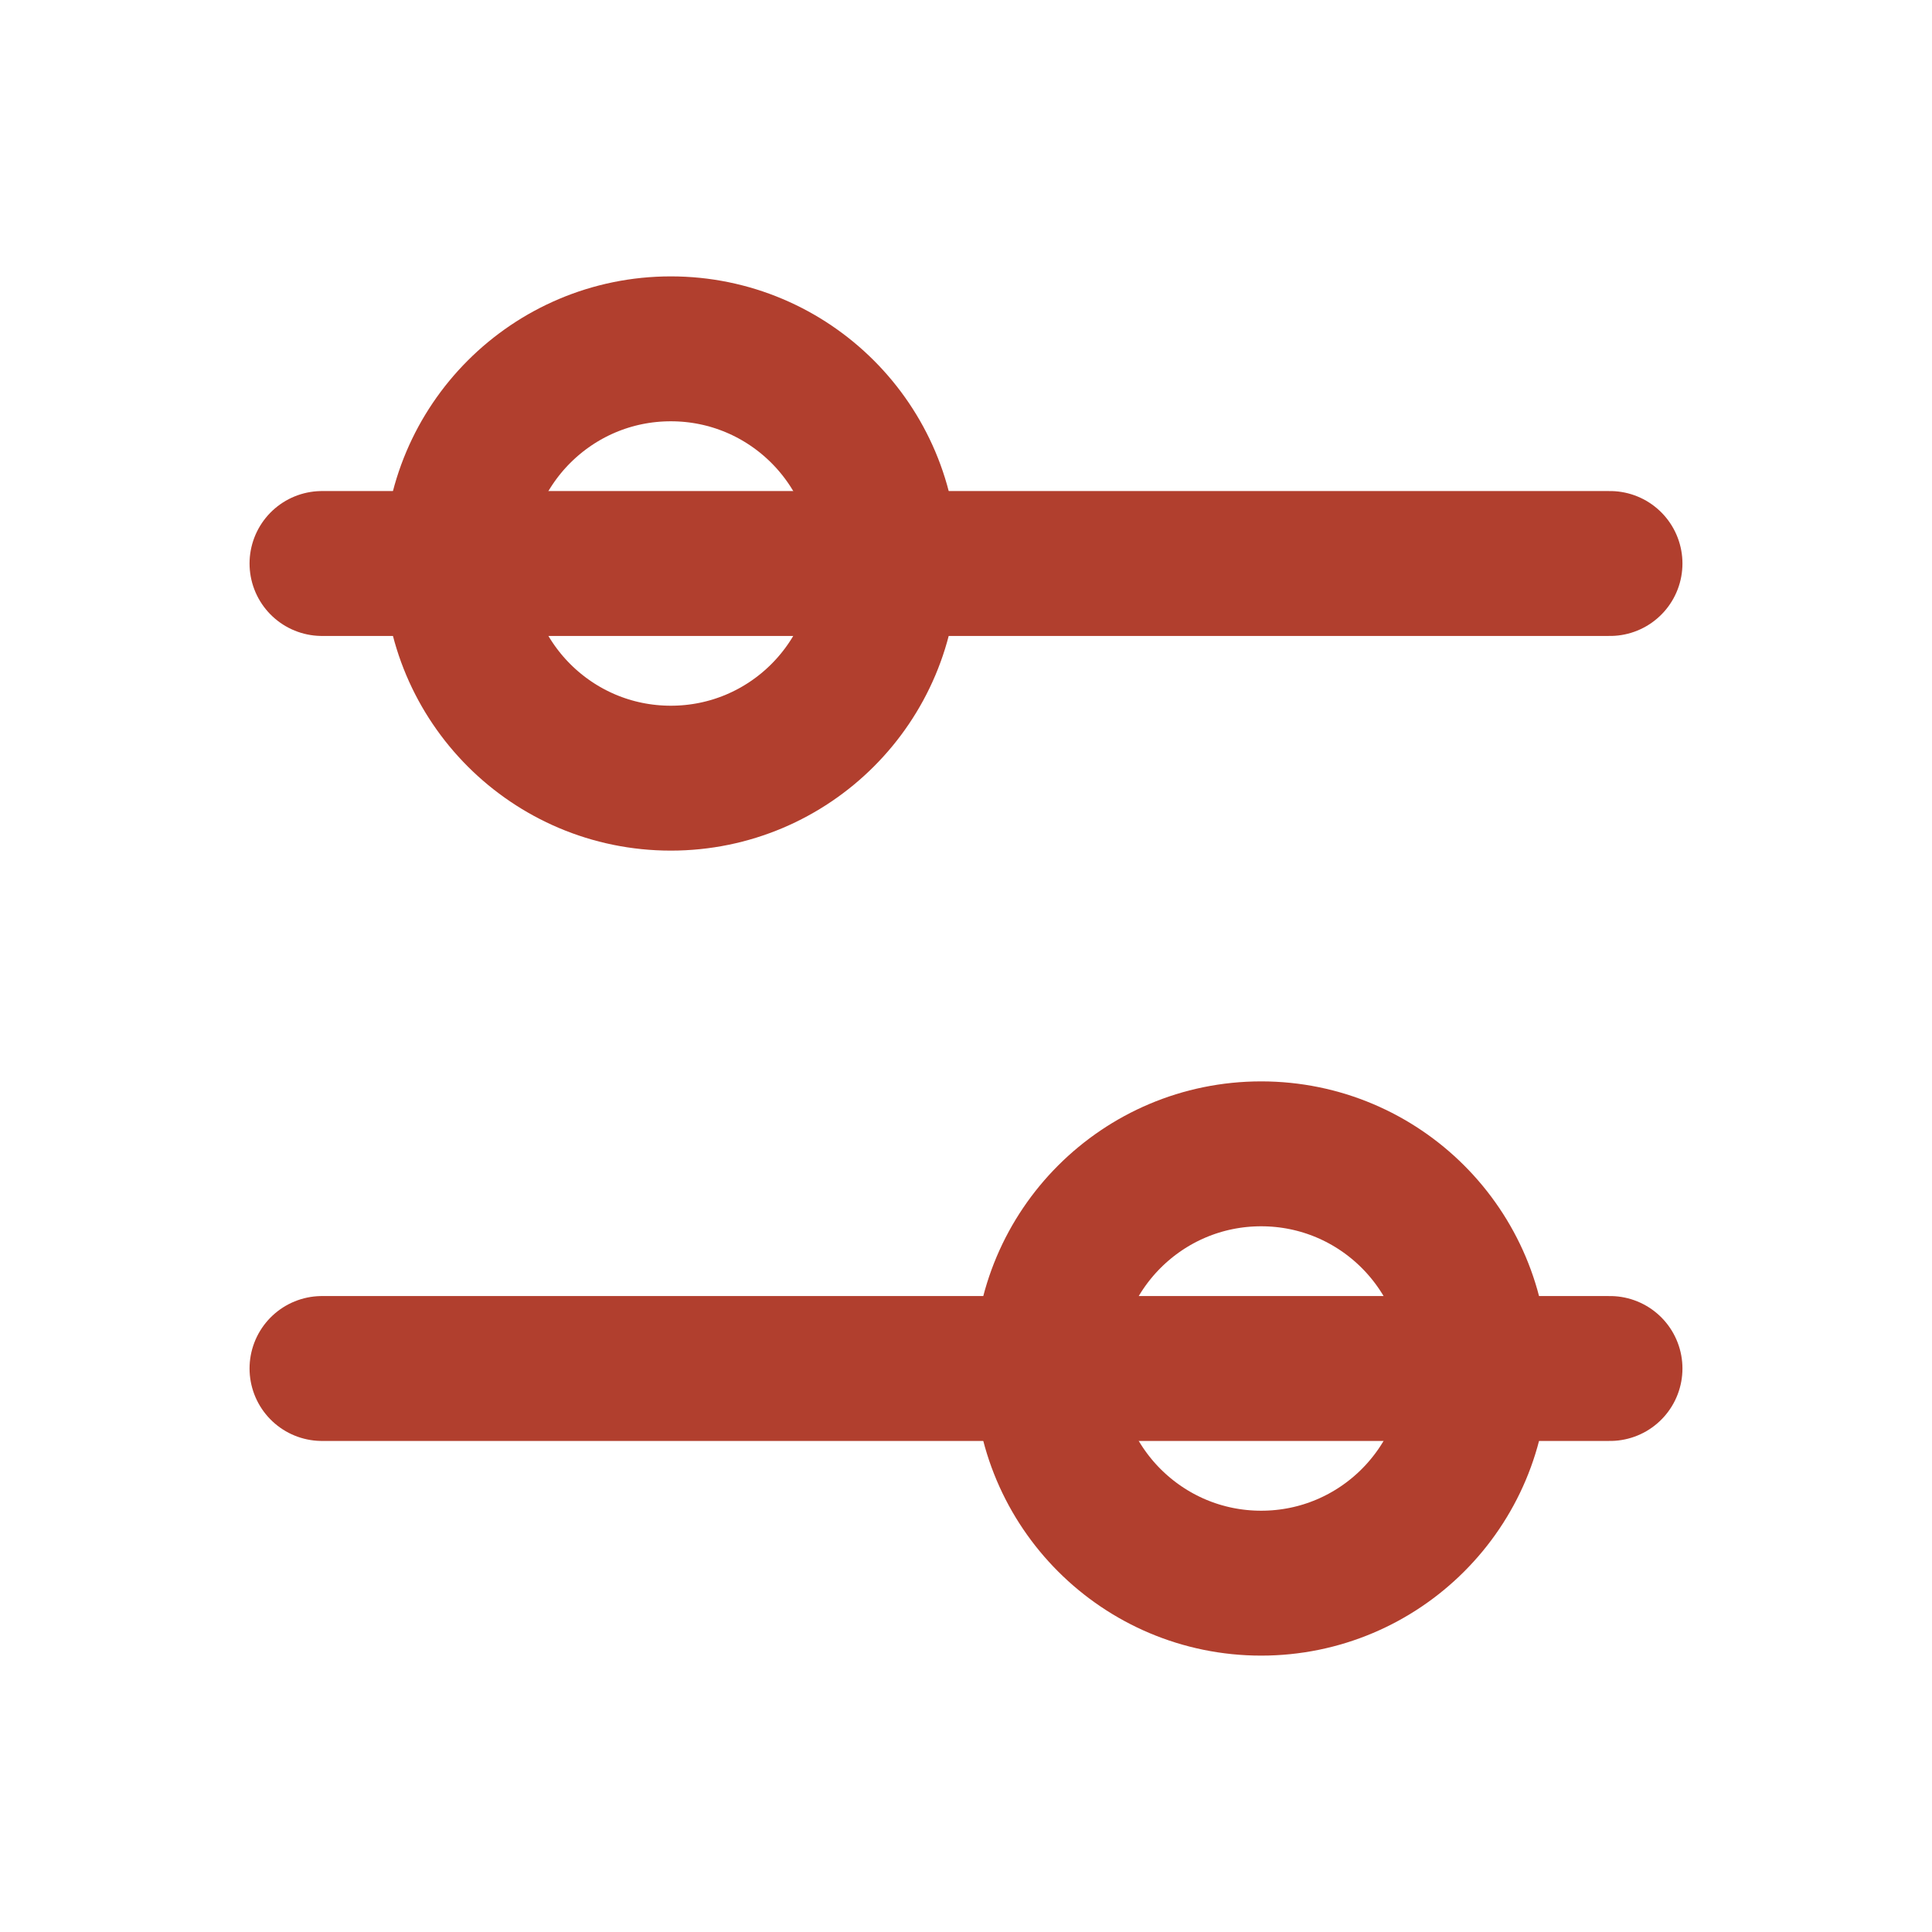
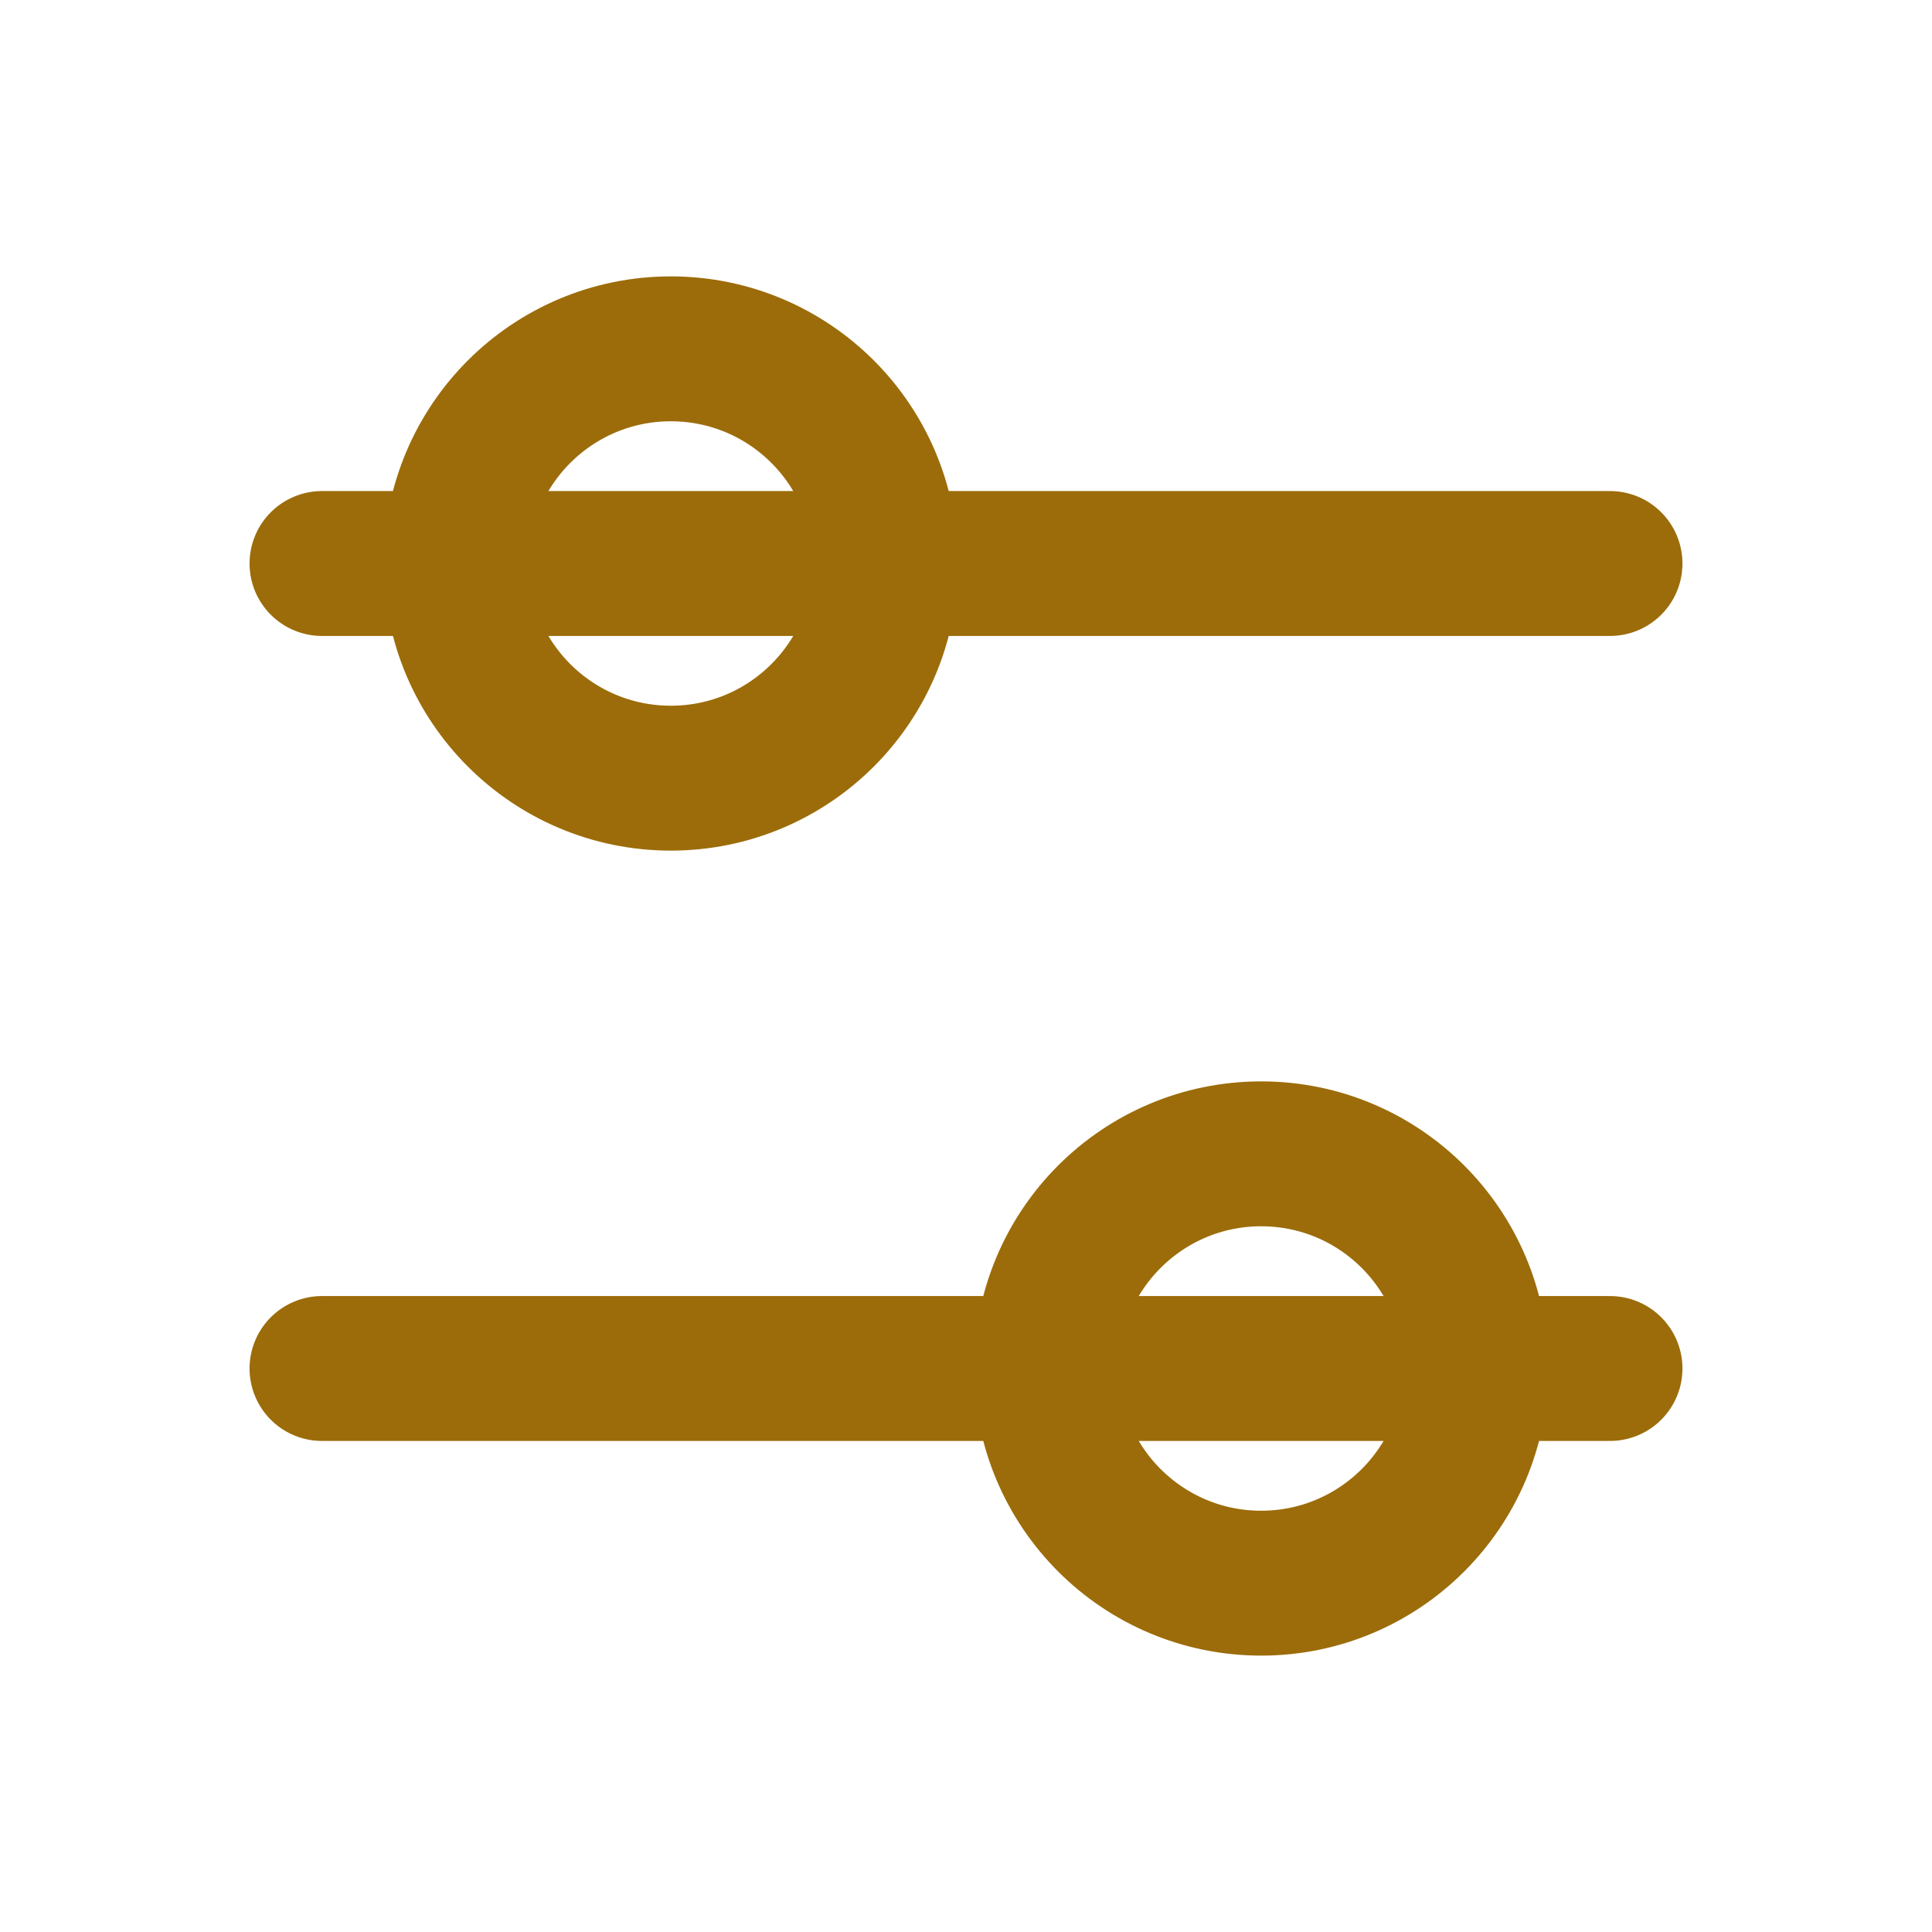
<svg xmlns="http://www.w3.org/2000/svg" width="18" height="18" viewBox="0 0 18 18" fill="none">
-   <path d="M3 5.25h12M3 12.75h12" stroke="#B13F2E" stroke-width="1.35" stroke-linecap="round" />
-   <path d="M6.25 7.25a2 2 0 1 0 0-4 2 2 0 0 0 0 4ZM11.75 14.75a2 2 0 1 0 0-4 2 2 0 0 0 0 4Z" fill="none" stroke="#B13F2E" stroke-width="1.35" />
+   <path d="M3 5.25h12M3 12.75h12" stroke="#9C6C0A" stroke-width="1.35" stroke-linecap="round" />
+   <path d="M6.25 7.25a2 2 0 1 0 0-4 2 2 0 0 0 0 4ZM11.75 14.75a2 2 0 1 0 0-4 2 2 0 0 0 0 4Z" fill="none" stroke="#9C6C0A" stroke-width="1.35" />
</svg>
